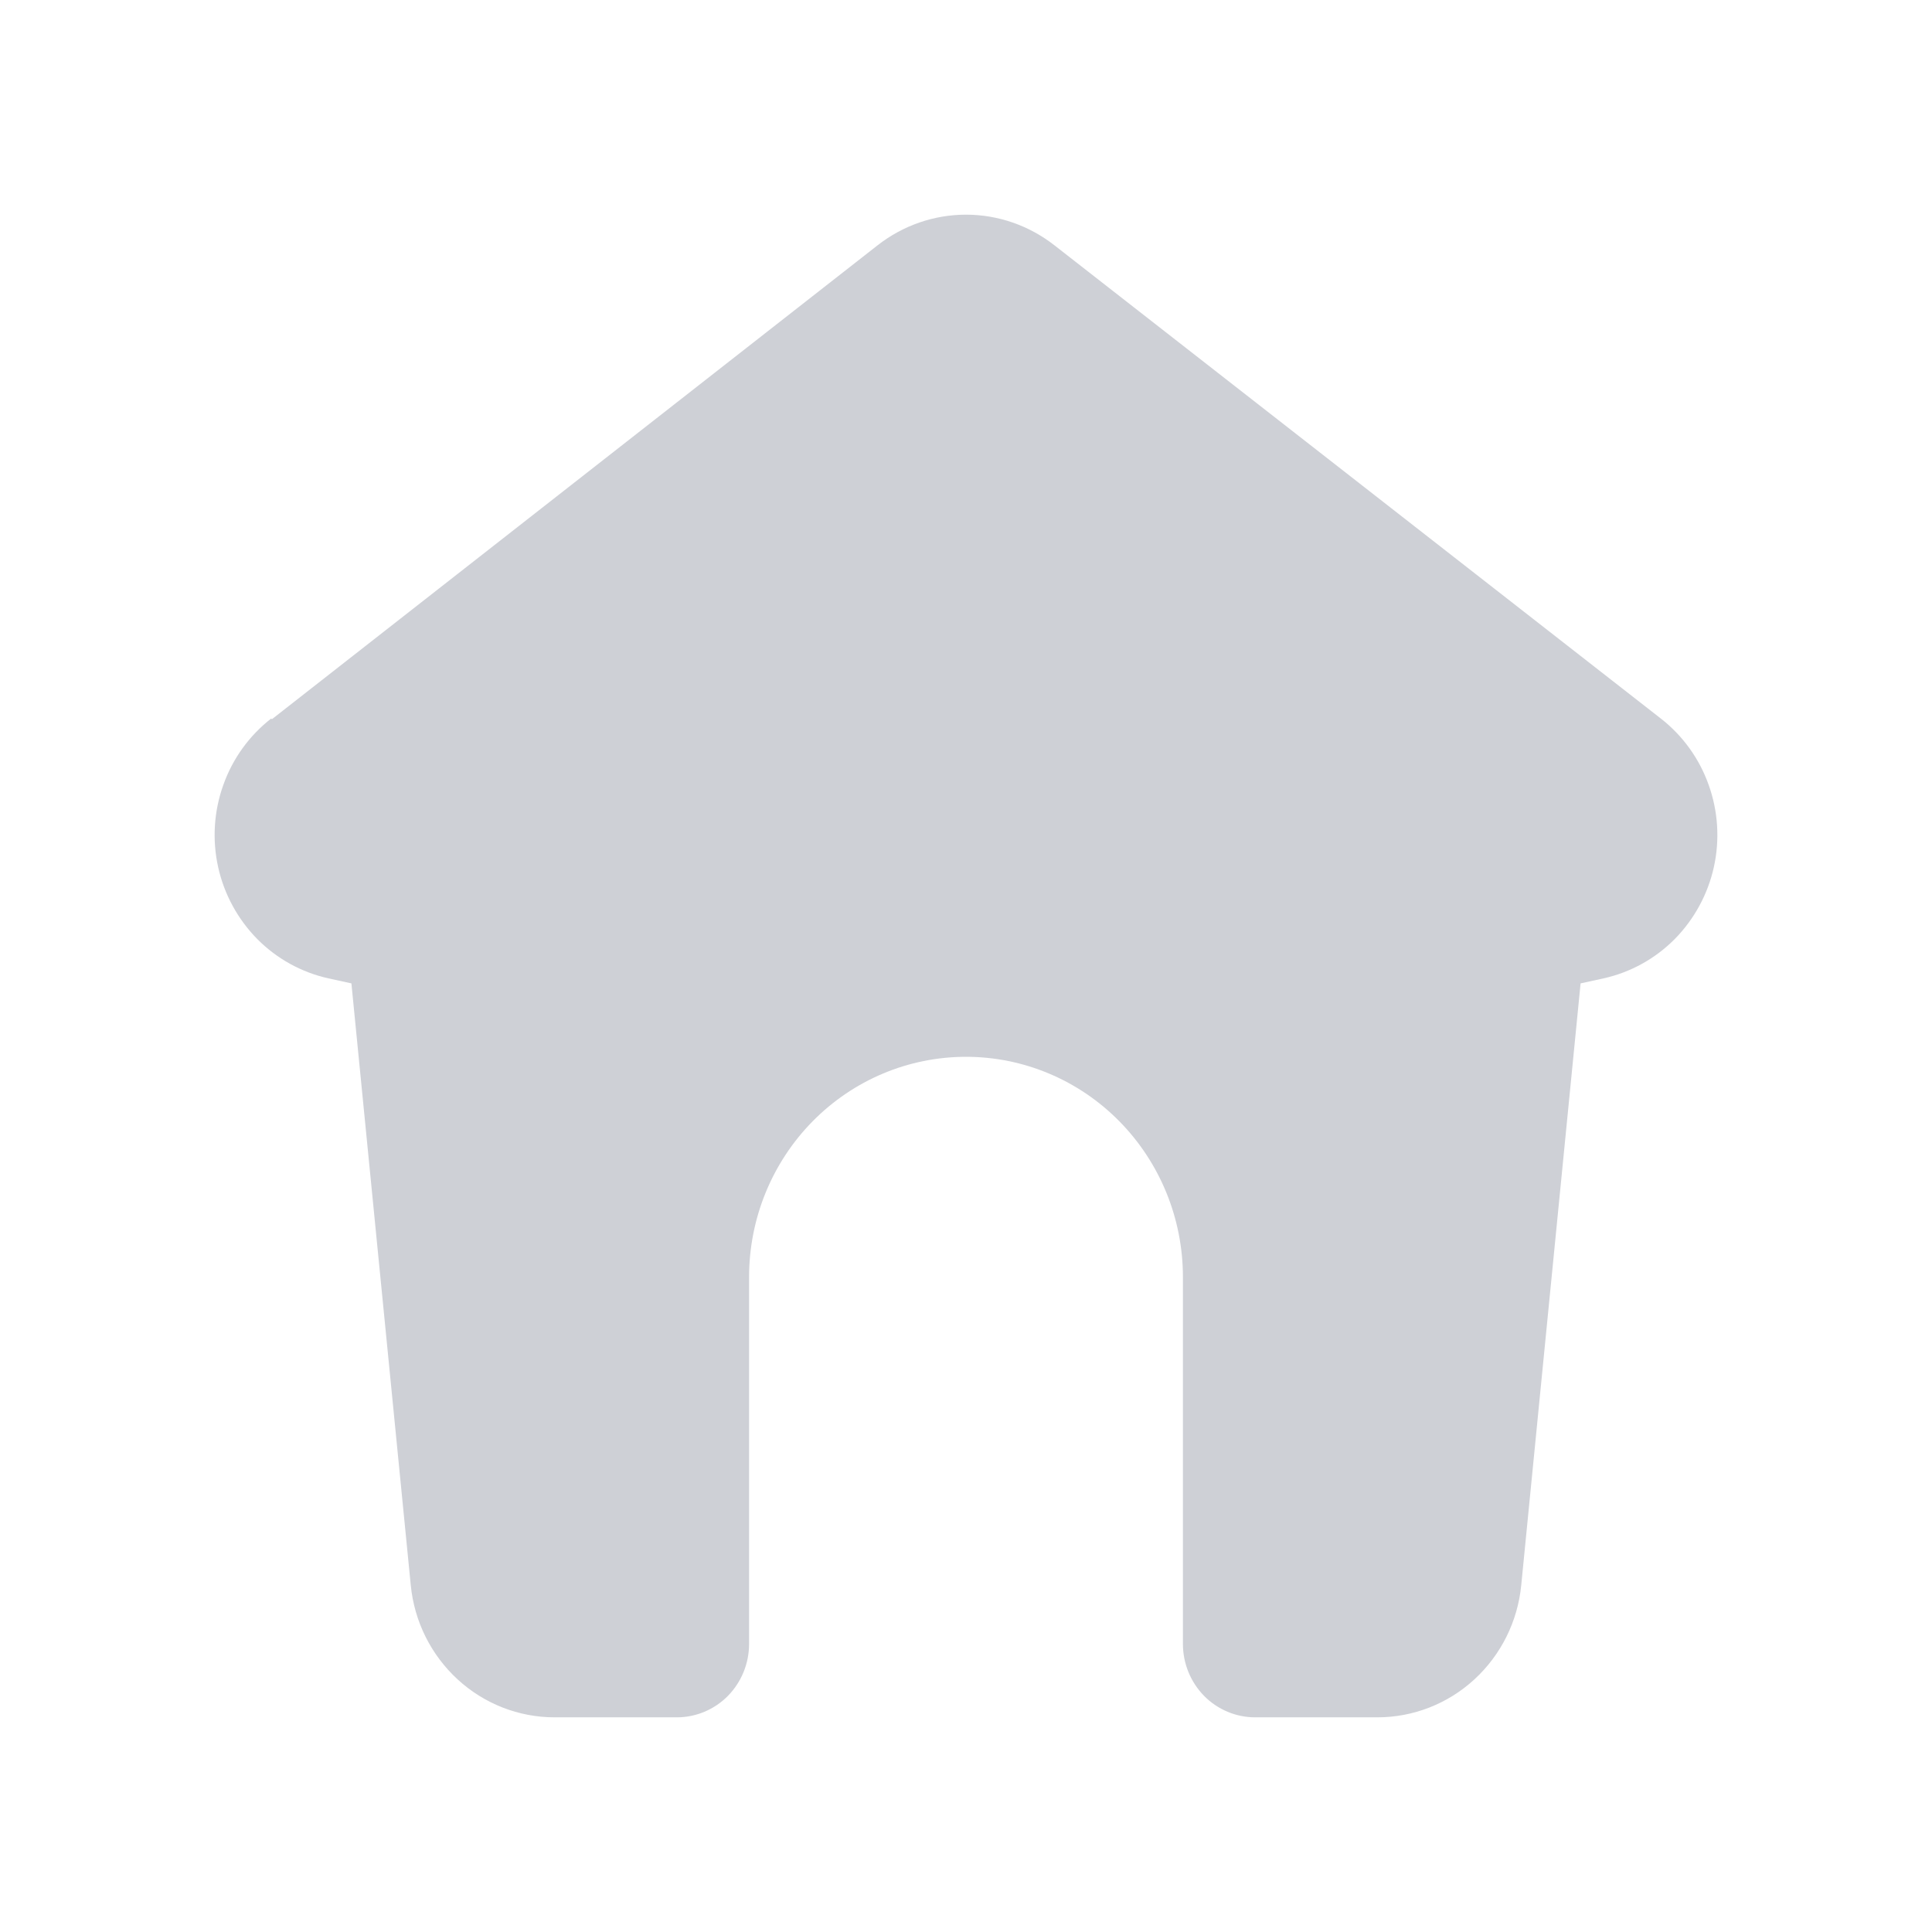
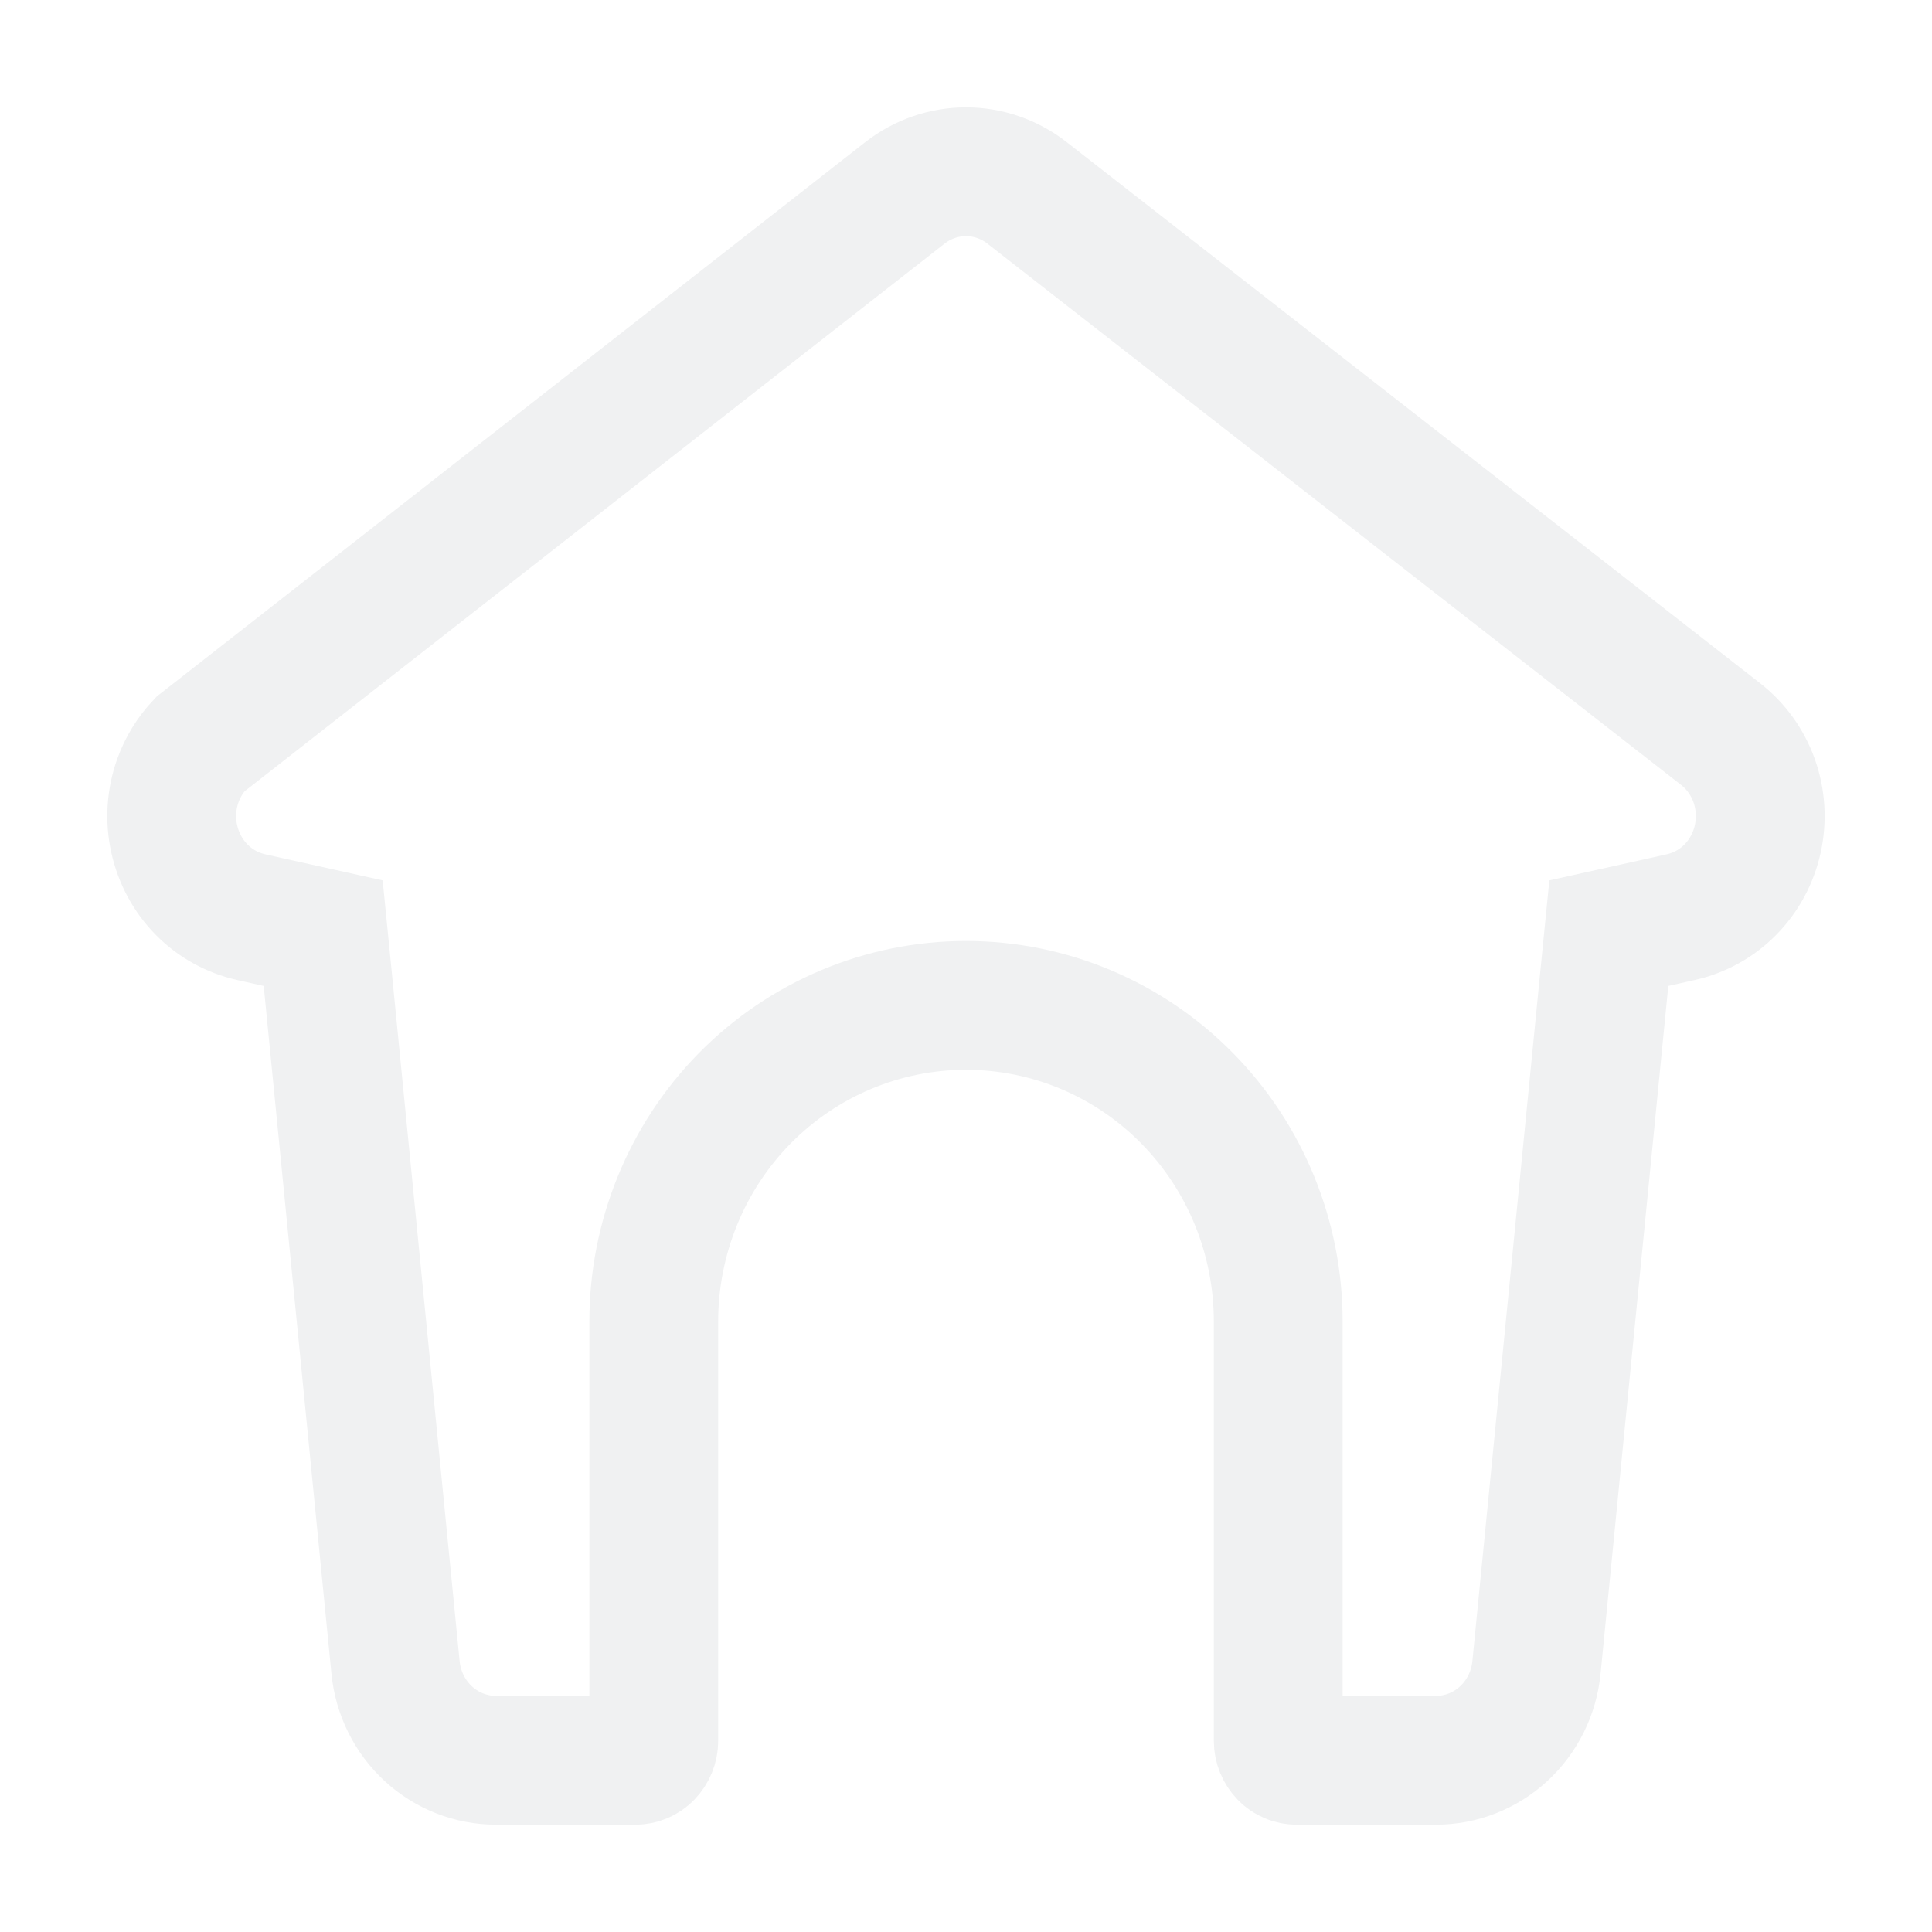
<svg xmlns="http://www.w3.org/2000/svg" width="18" height="18" viewBox="0 0 18 18" fill="none">
-   <path d="M2.533 6.701L8.178 2.284C8.414 2.1 8.703 2 9 2C9.297 2 9.586 2.1 9.822 2.284L15.473 6.694C15.677 6.853 15.832 7.067 15.919 7.312C16.007 7.557 16.024 7.822 15.968 8.077C15.912 8.331 15.785 8.564 15.604 8.748C15.422 8.932 15.192 9.059 14.941 9.115L14.726 9.162L14.173 14.769C14.14 15.107 13.984 15.419 13.736 15.647C13.489 15.874 13.167 16 12.833 16H11.694C11.516 16 11.344 15.928 11.218 15.8C11.092 15.671 11.021 15.498 11.021 15.316V11.898C11.021 11.353 10.808 10.832 10.429 10.447C10.05 10.062 9.536 9.846 9 9.846C8.464 9.846 7.95 10.062 7.571 10.447C7.192 10.832 6.979 11.353 6.979 11.898V15.316C6.979 15.498 6.908 15.671 6.782 15.8C6.656 15.928 6.484 16 6.306 16H5.167C4.833 16 4.511 15.874 4.264 15.647C4.016 15.419 3.86 15.107 3.827 14.769L3.274 9.162L3.059 9.115C2.808 9.059 2.578 8.932 2.396 8.748C2.215 8.564 2.088 8.331 2.032 8.077C1.976 7.822 1.993 7.557 2.081 7.312C2.168 7.067 2.323 6.853 2.527 6.694L2.533 6.701Z" fill="#CED0D6" />
+   <path d="M9 1.6C9.205 1.6 9.405 1.669 9.569 1.797L9.57 1.798L16.029 6.838C16.172 6.949 16.281 7.1 16.343 7.273C16.405 7.447 16.416 7.635 16.377 7.815C16.337 7.996 16.248 8.161 16.12 8.29C15.993 8.419 15.832 8.506 15.659 8.545L15.413 8.6L14.989 8.694L14.946 9.127L14.315 15.534C14.292 15.774 14.181 15.995 14.008 16.154C13.835 16.313 13.61 16.4 13.38 16.4H12.079C12.037 16.4 11.994 16.383 11.962 16.35C11.929 16.316 11.909 16.269 11.909 16.219V12.312C11.909 11.534 11.605 10.785 11.06 10.232C10.516 9.679 9.775 9.367 9 9.367C8.225 9.367 7.484 9.679 6.939 10.232C6.395 10.785 6.091 11.534 6.091 12.312V16.219C6.091 16.269 6.071 16.316 6.038 16.35C6.006 16.383 5.963 16.4 5.921 16.4H4.62C4.39 16.4 4.165 16.313 3.992 16.154C3.819 15.995 3.708 15.774 3.685 15.534L3.054 9.127L3.011 8.694L2.587 8.6L2.34 8.545H2.341C2.168 8.506 2.007 8.419 1.88 8.29C1.752 8.161 1.663 7.996 1.623 7.815C1.583 7.635 1.595 7.447 1.657 7.273C1.703 7.145 1.775 7.029 1.866 6.933L1.979 6.845L8.431 1.797C8.595 1.669 8.795 1.6 9 1.6Z" stroke="#F0F1F2" stroke-width="1.2" />
</svg>
